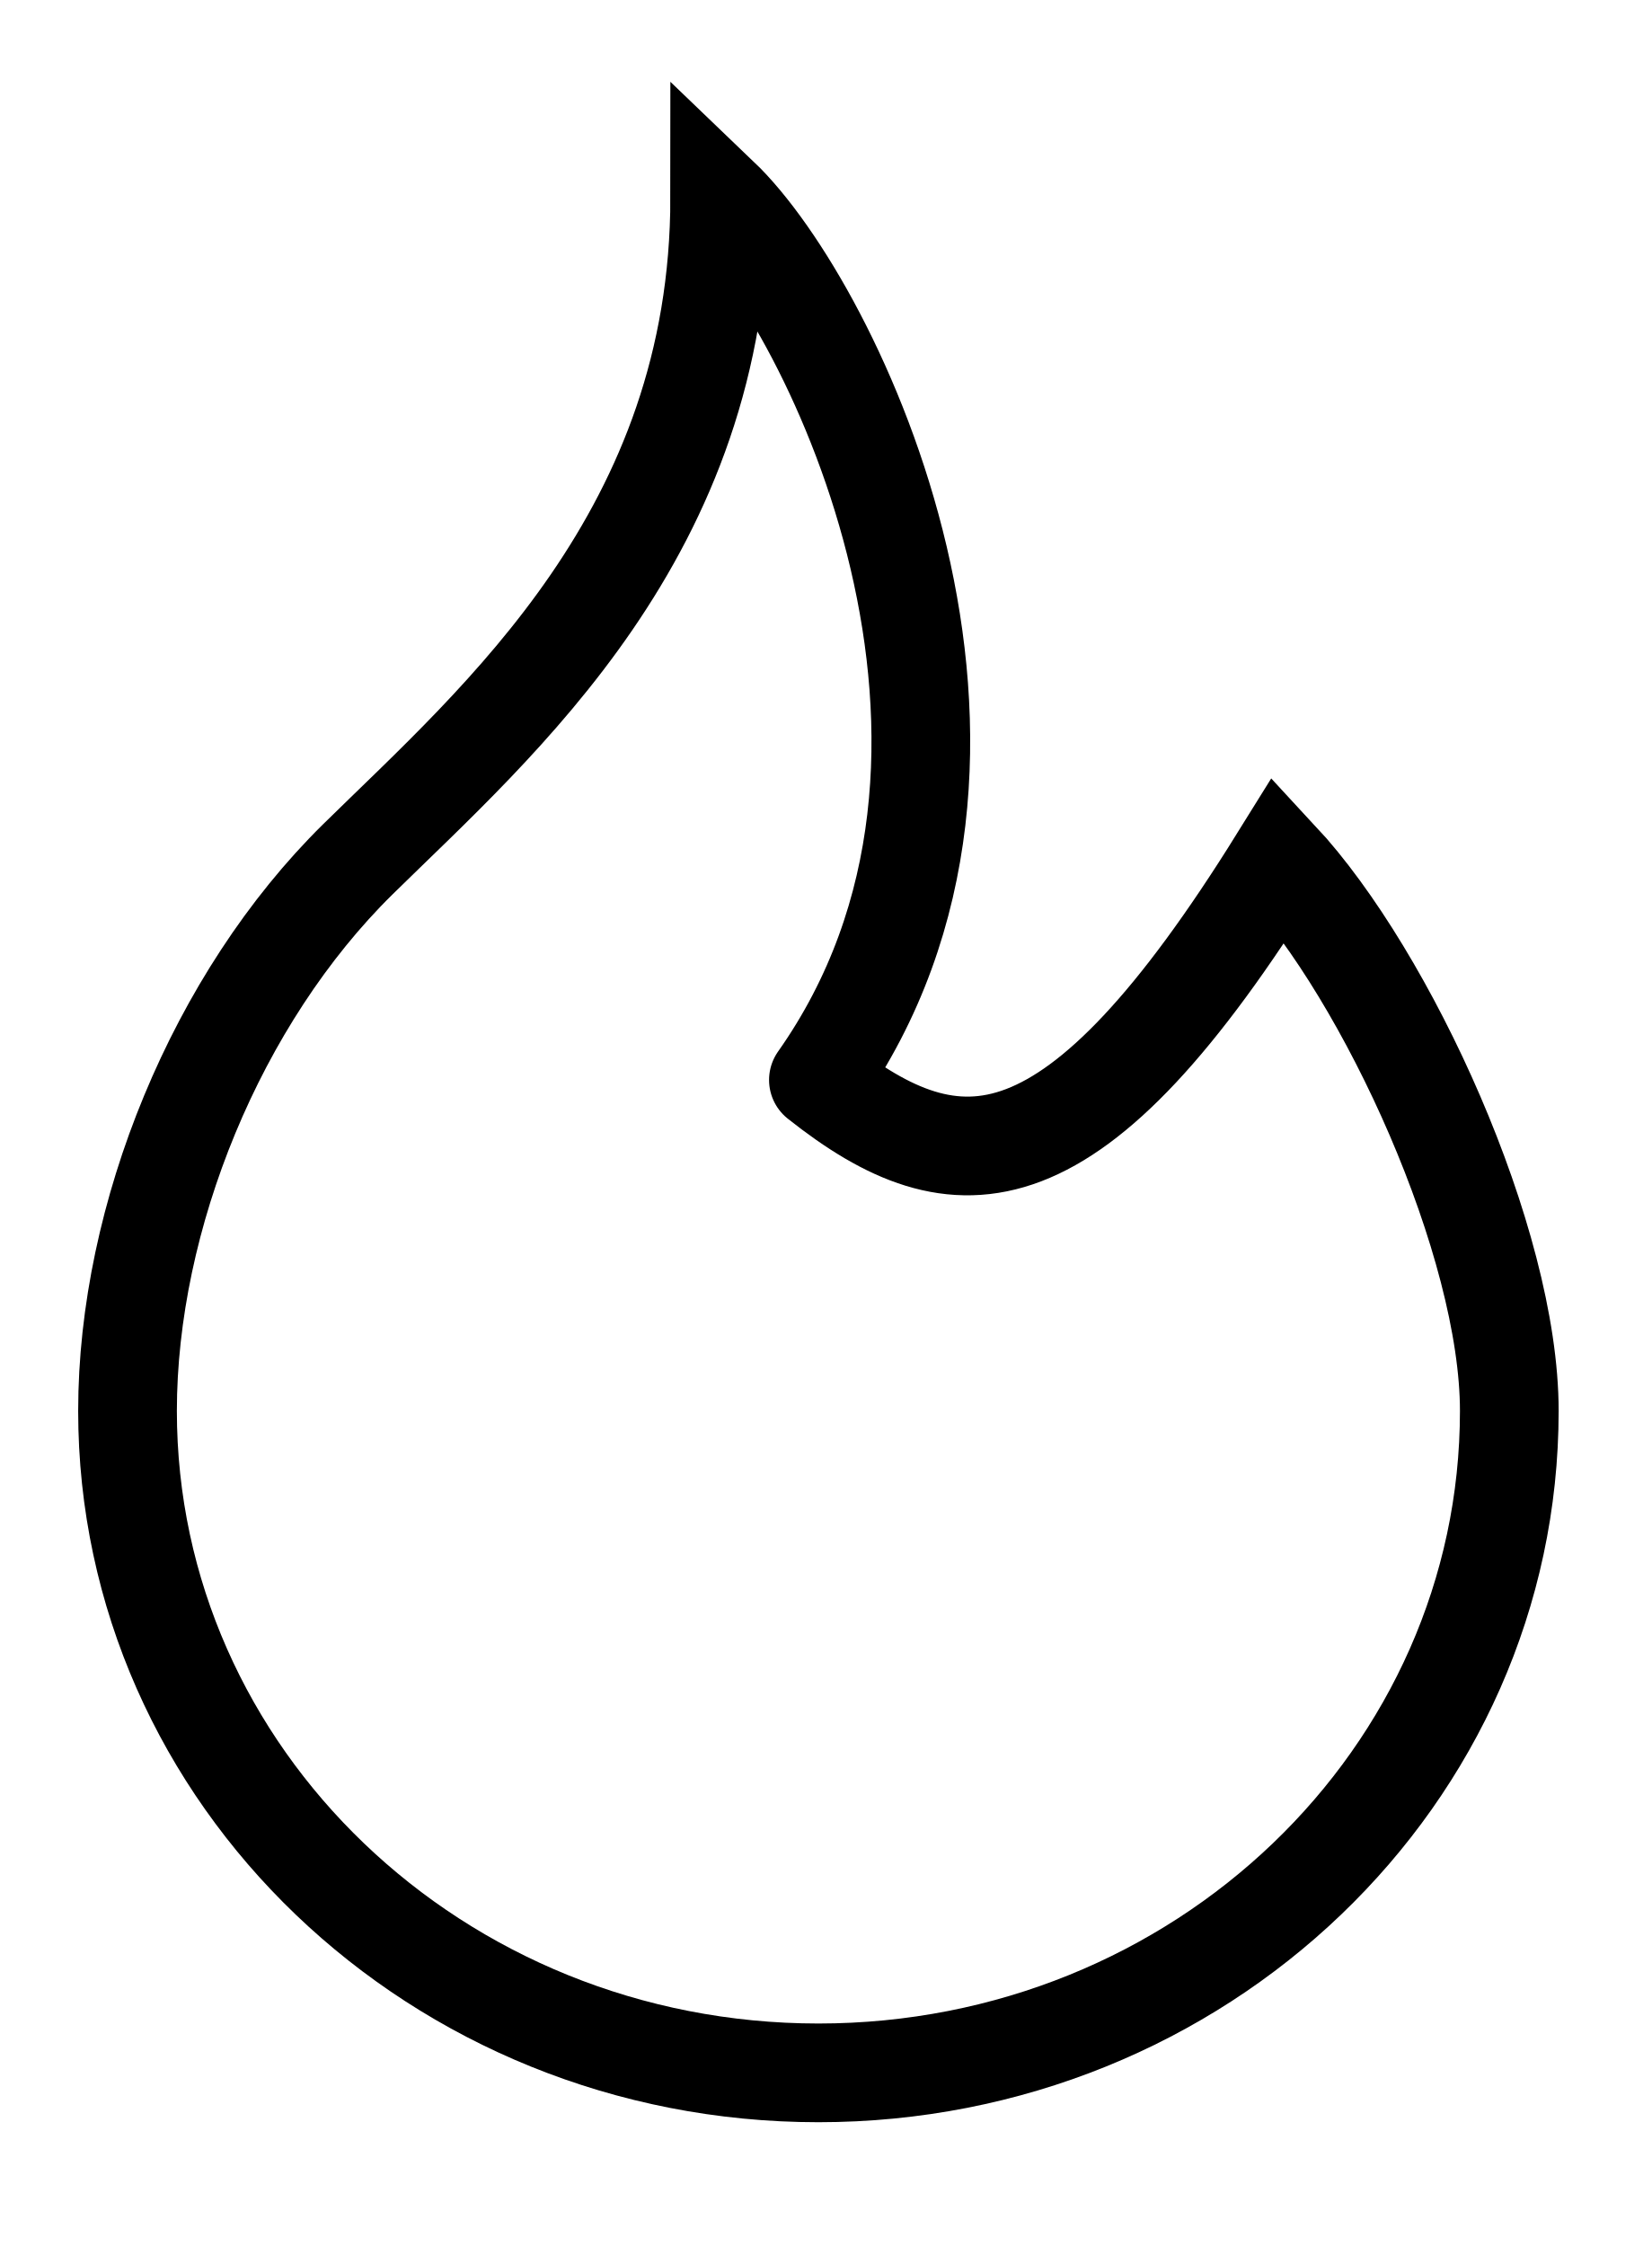
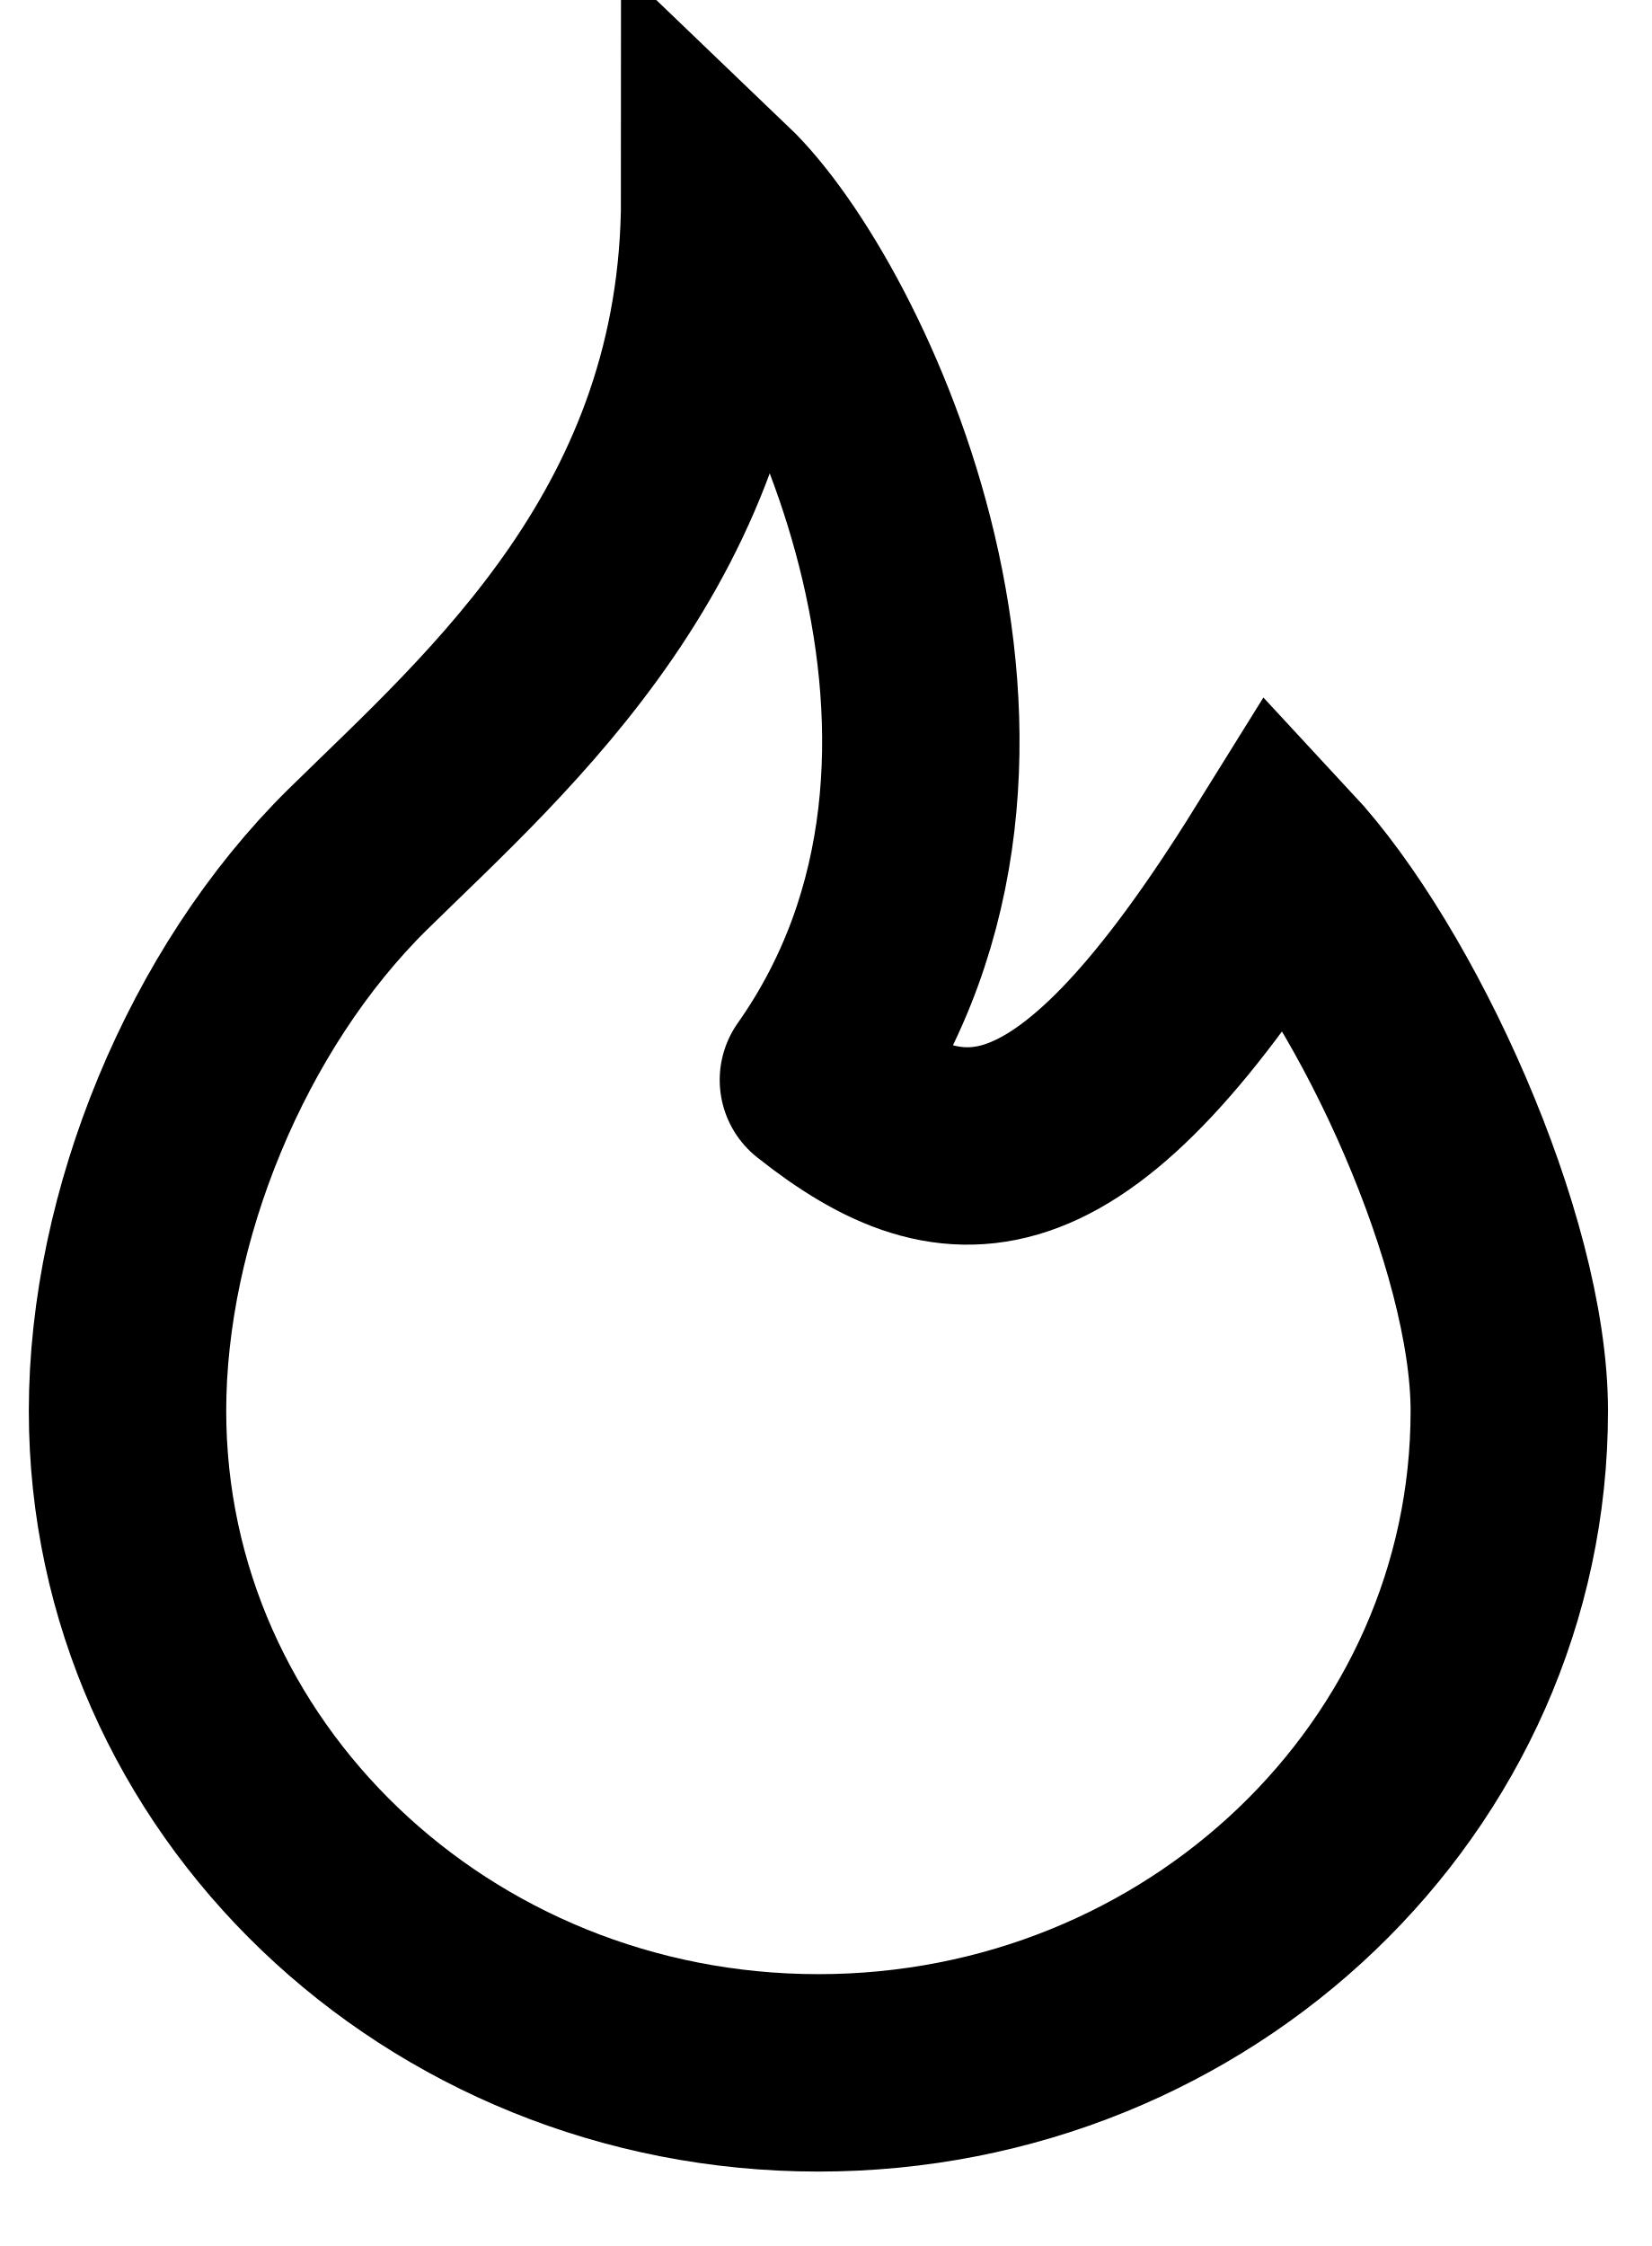
- <svg xmlns="http://www.w3.org/2000/svg" viewBox="3.708 0 16.732 22.754" fill="none" stroke="currentColor" stroke-width="1" stroke-linecap="round">
+ <svg xmlns="http://www.w3.org/2000/svg" viewBox="3.708 0 16.732 22.754" fill="none" stroke="currentColor" stroke-width="2" stroke-linecap="round">
  <path d="M12 10.941c2.333 -3.308 .167 -7.823 -1 -8.941c0 3.395 -2.235 5.299 -3.667 6.706c-1.43 1.408 -2.333 3.621 -2.333 5.588c0 3.704 3.134 6.706 7 6.706s7 -3.002 7 -6.706c0 -1.712 -1.232 -4.403 -2.333 -5.588c-2.084 3.353 -3.257 3.353 -4.667 2.235" />
</svg>
